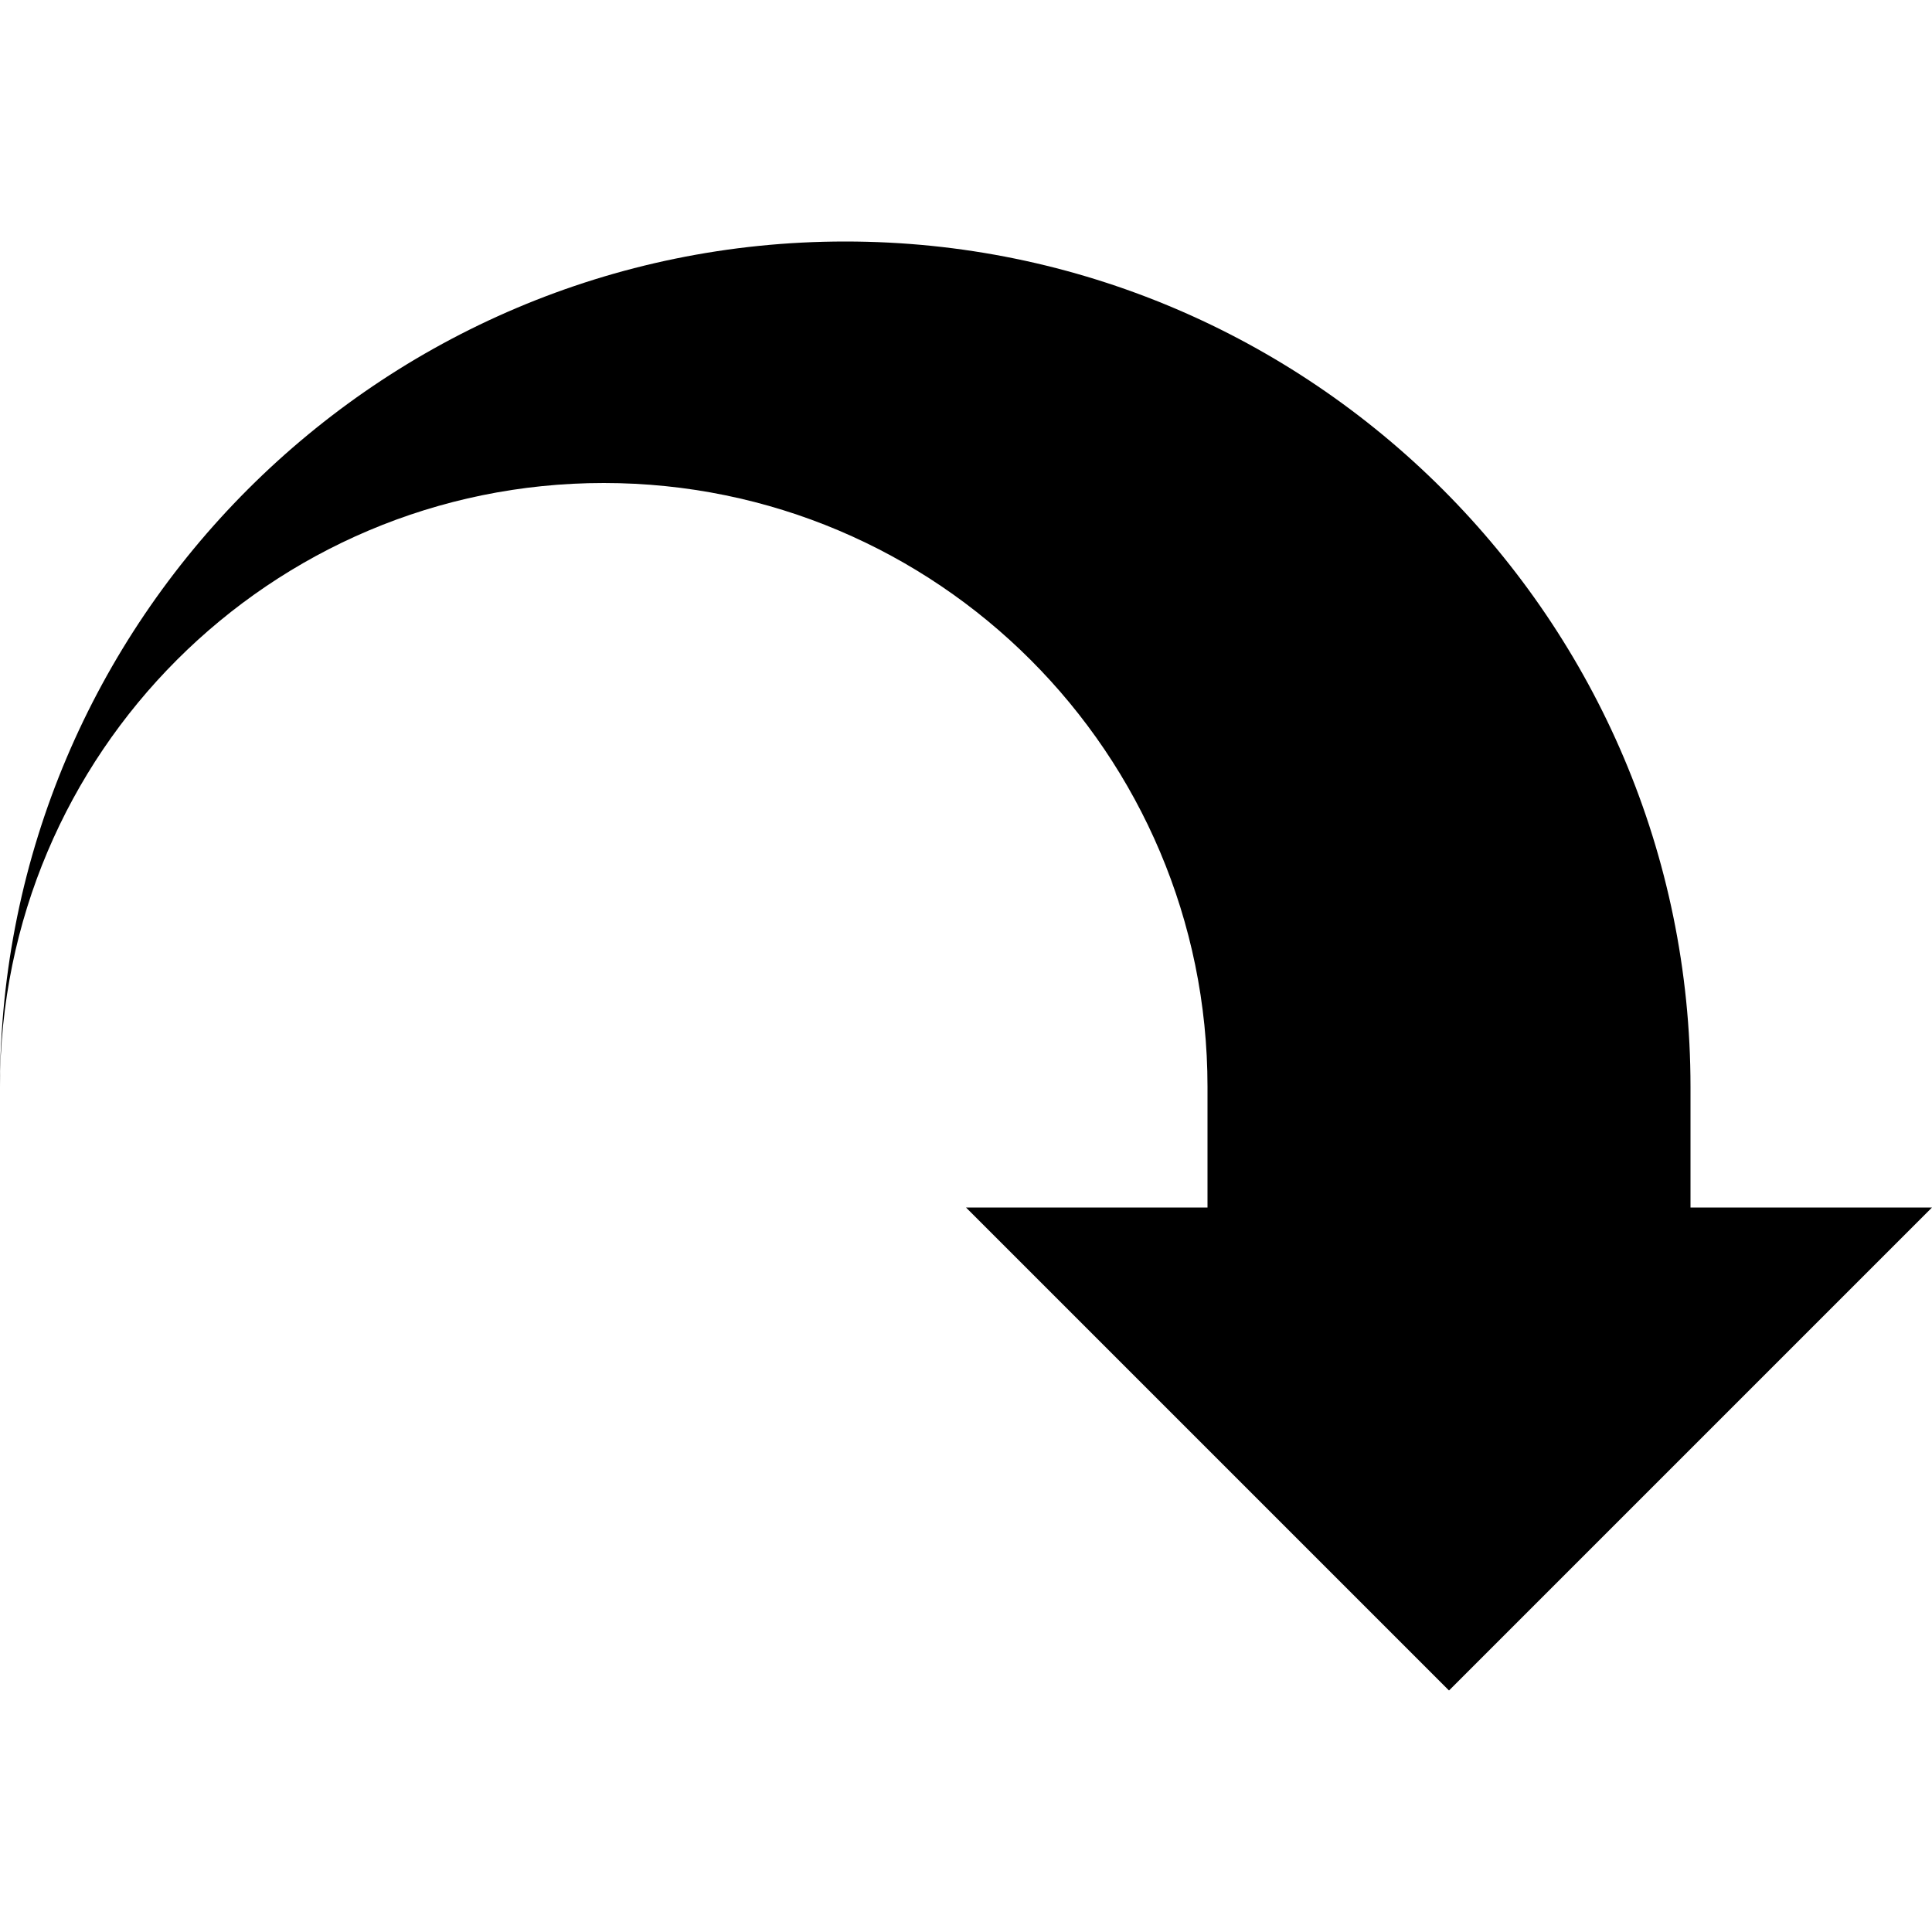
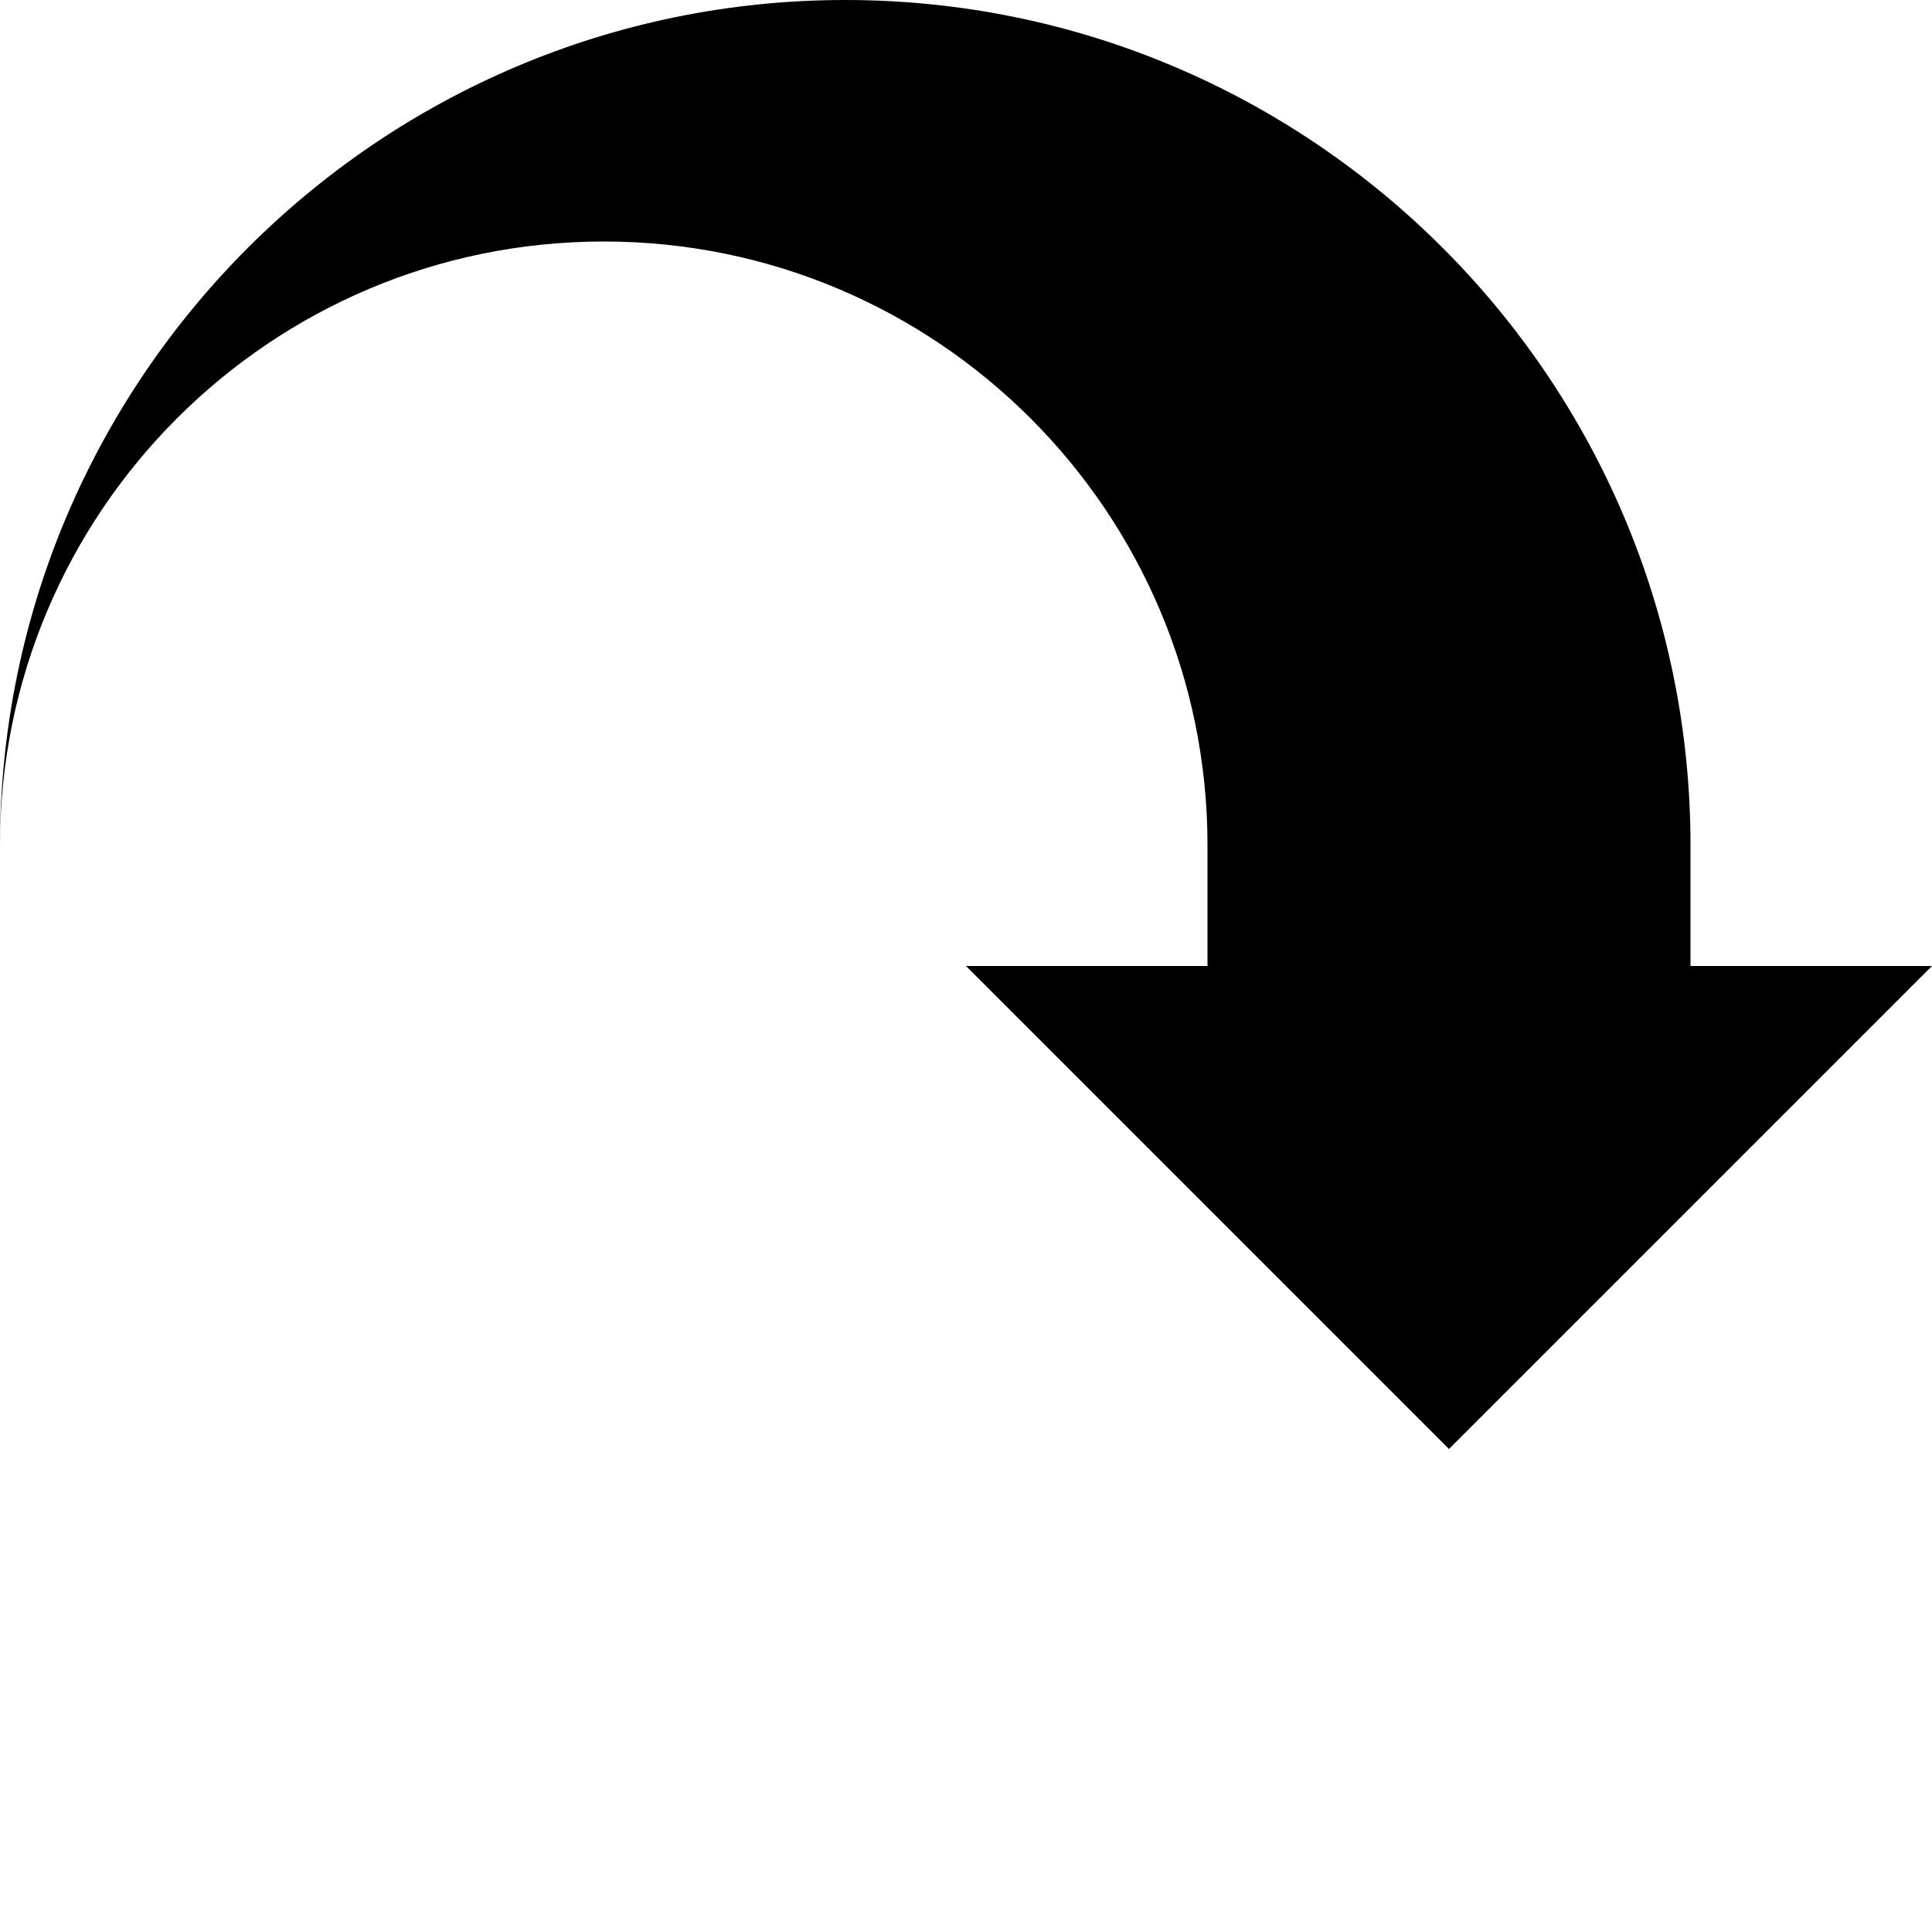
<svg xmlns="http://www.w3.org/2000/svg" width="8" height="8" viewBox="0 0 8 8">
-   <path d="M3.5 0c-1.93 0-3.5 1.57-3.5 3.5 0-1.38 1.12-2.5 2.5-2.5s2.5 1.12 2.5 2.5v.5h-1l2 2 2-2h-1v-.5c0-1.93-1.57-3.5-3.5-3.5z" transform="translate(0 1)" />
+   <path d="M3.5 0c-1.93 0-3.5 1.57-3.5 3.5 0-1.38 1.12-2.5 2.5-2.5s2.5 1.12 2.5 2.5v.5h-1l2 2 2-2h-1v-.5c0-1.93-1.57-3.5-3.5-3.5z" />
</svg>
